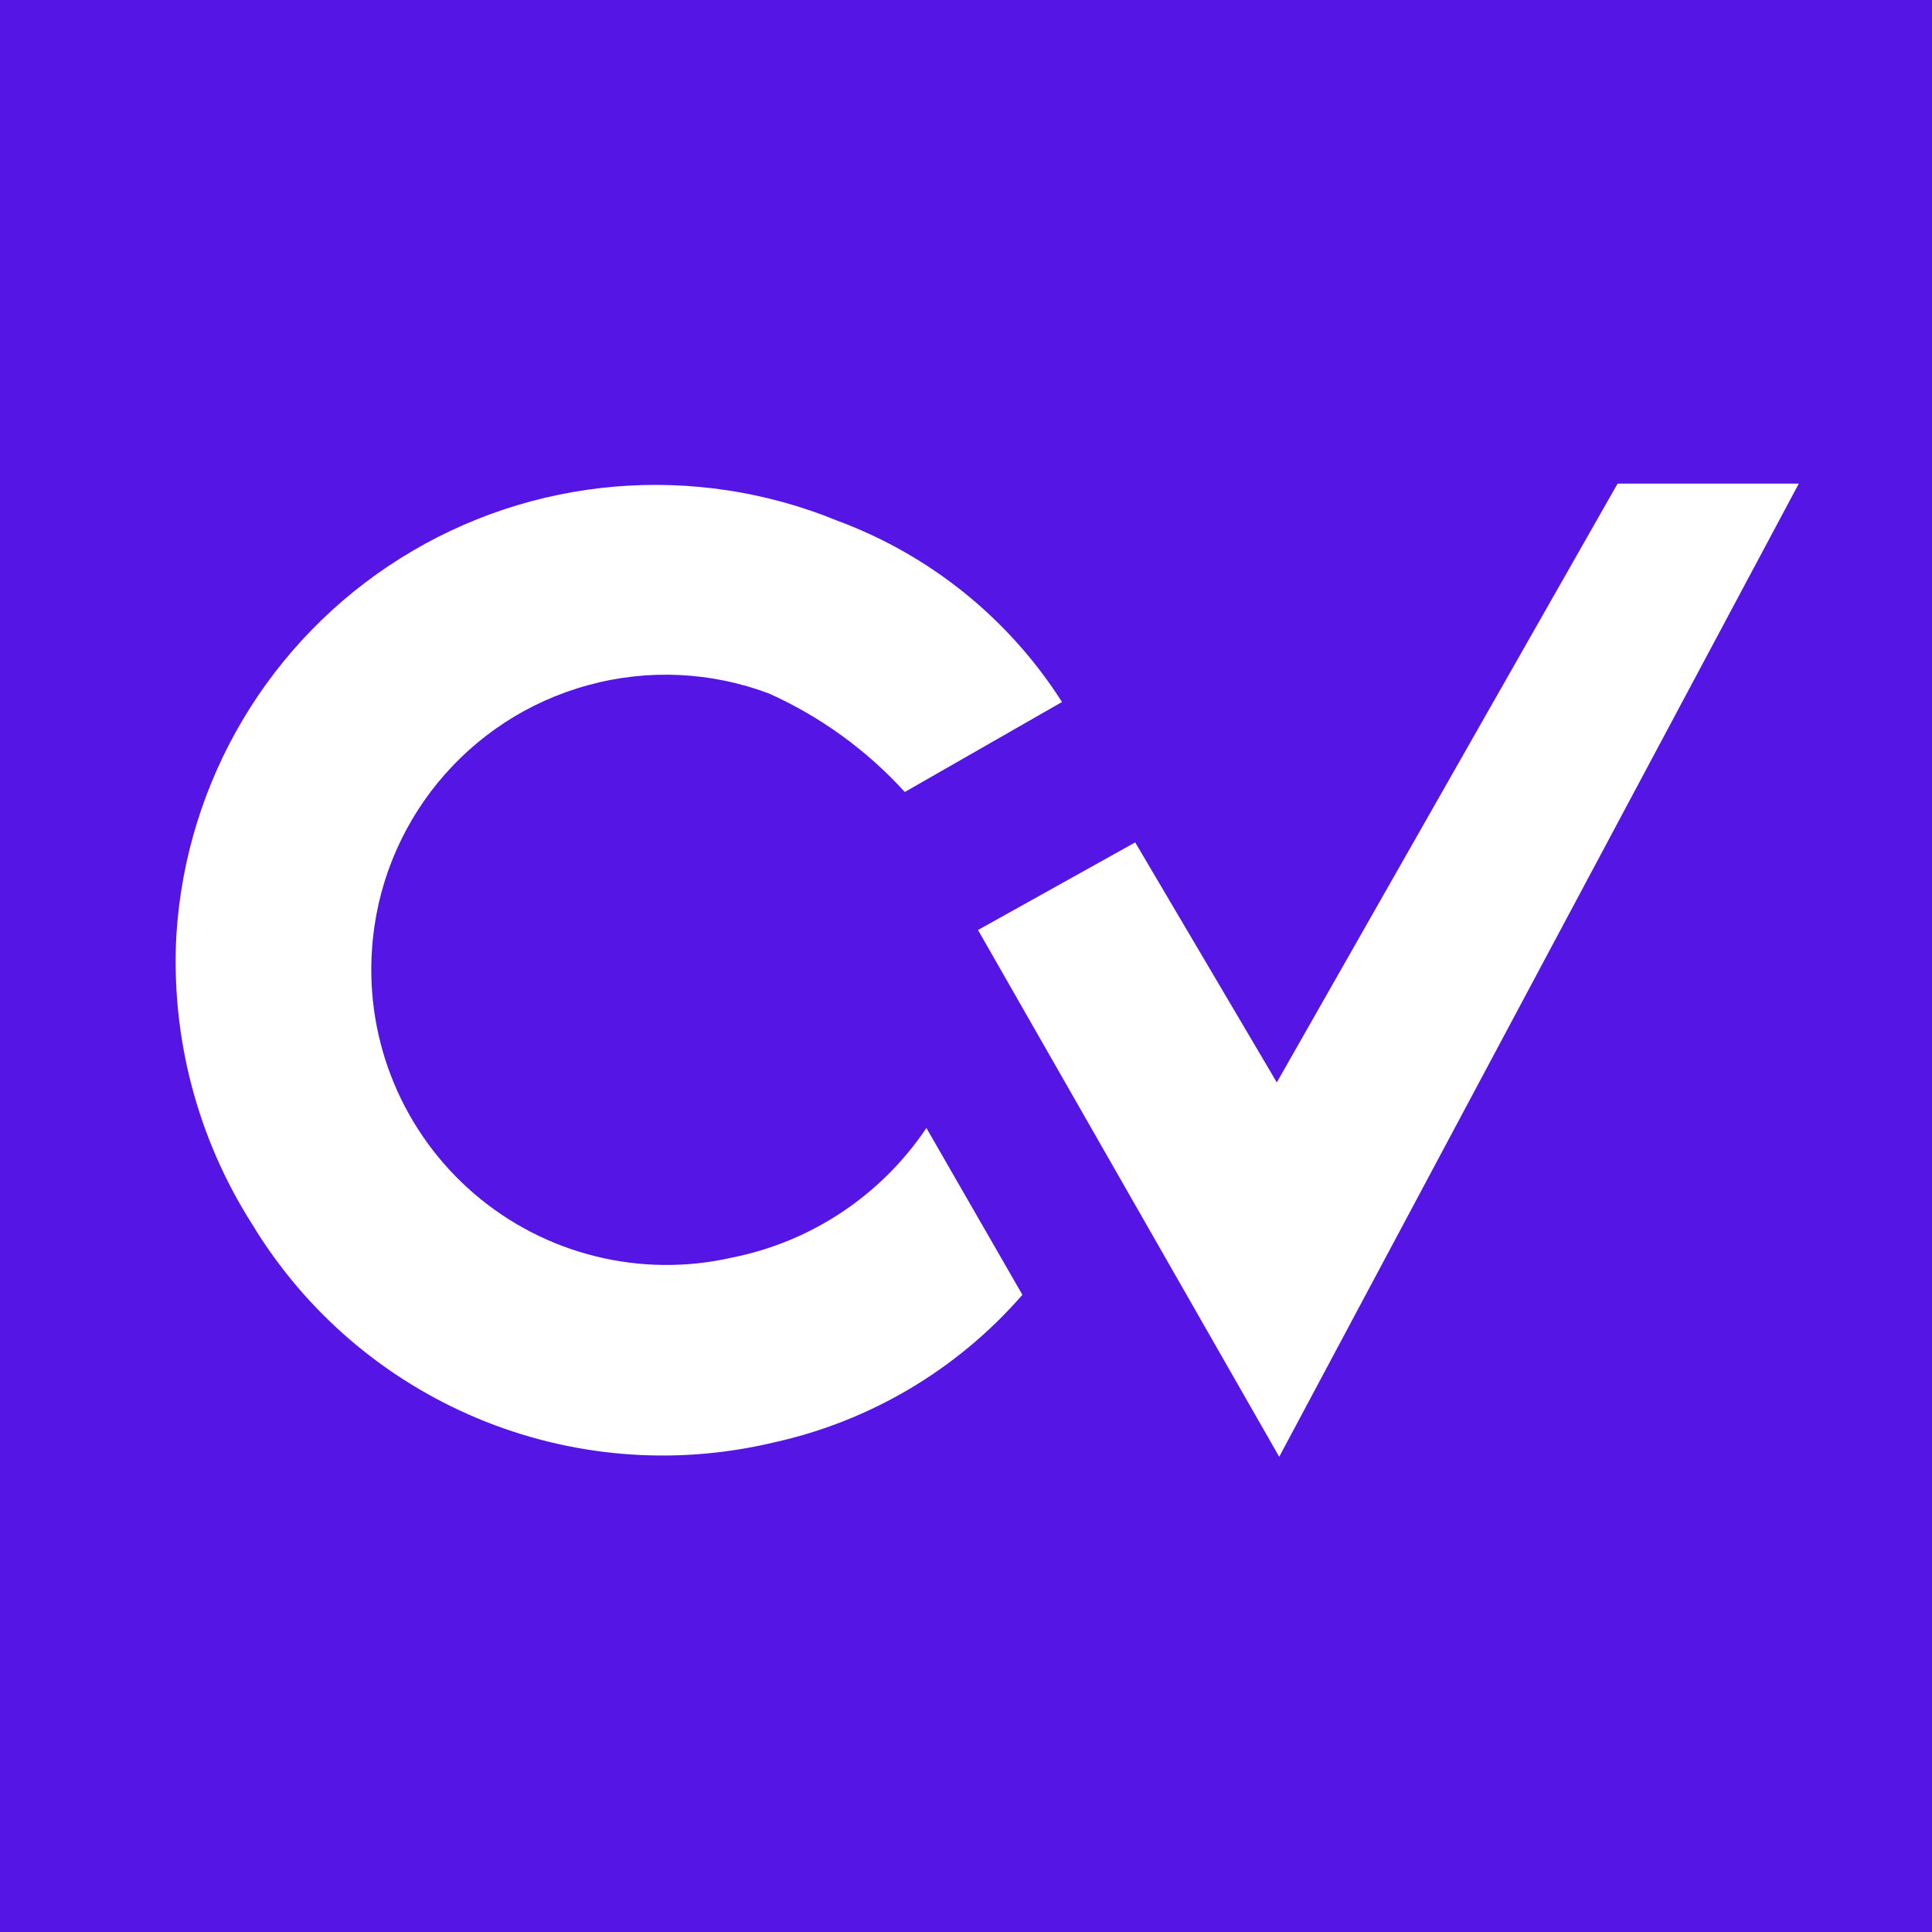
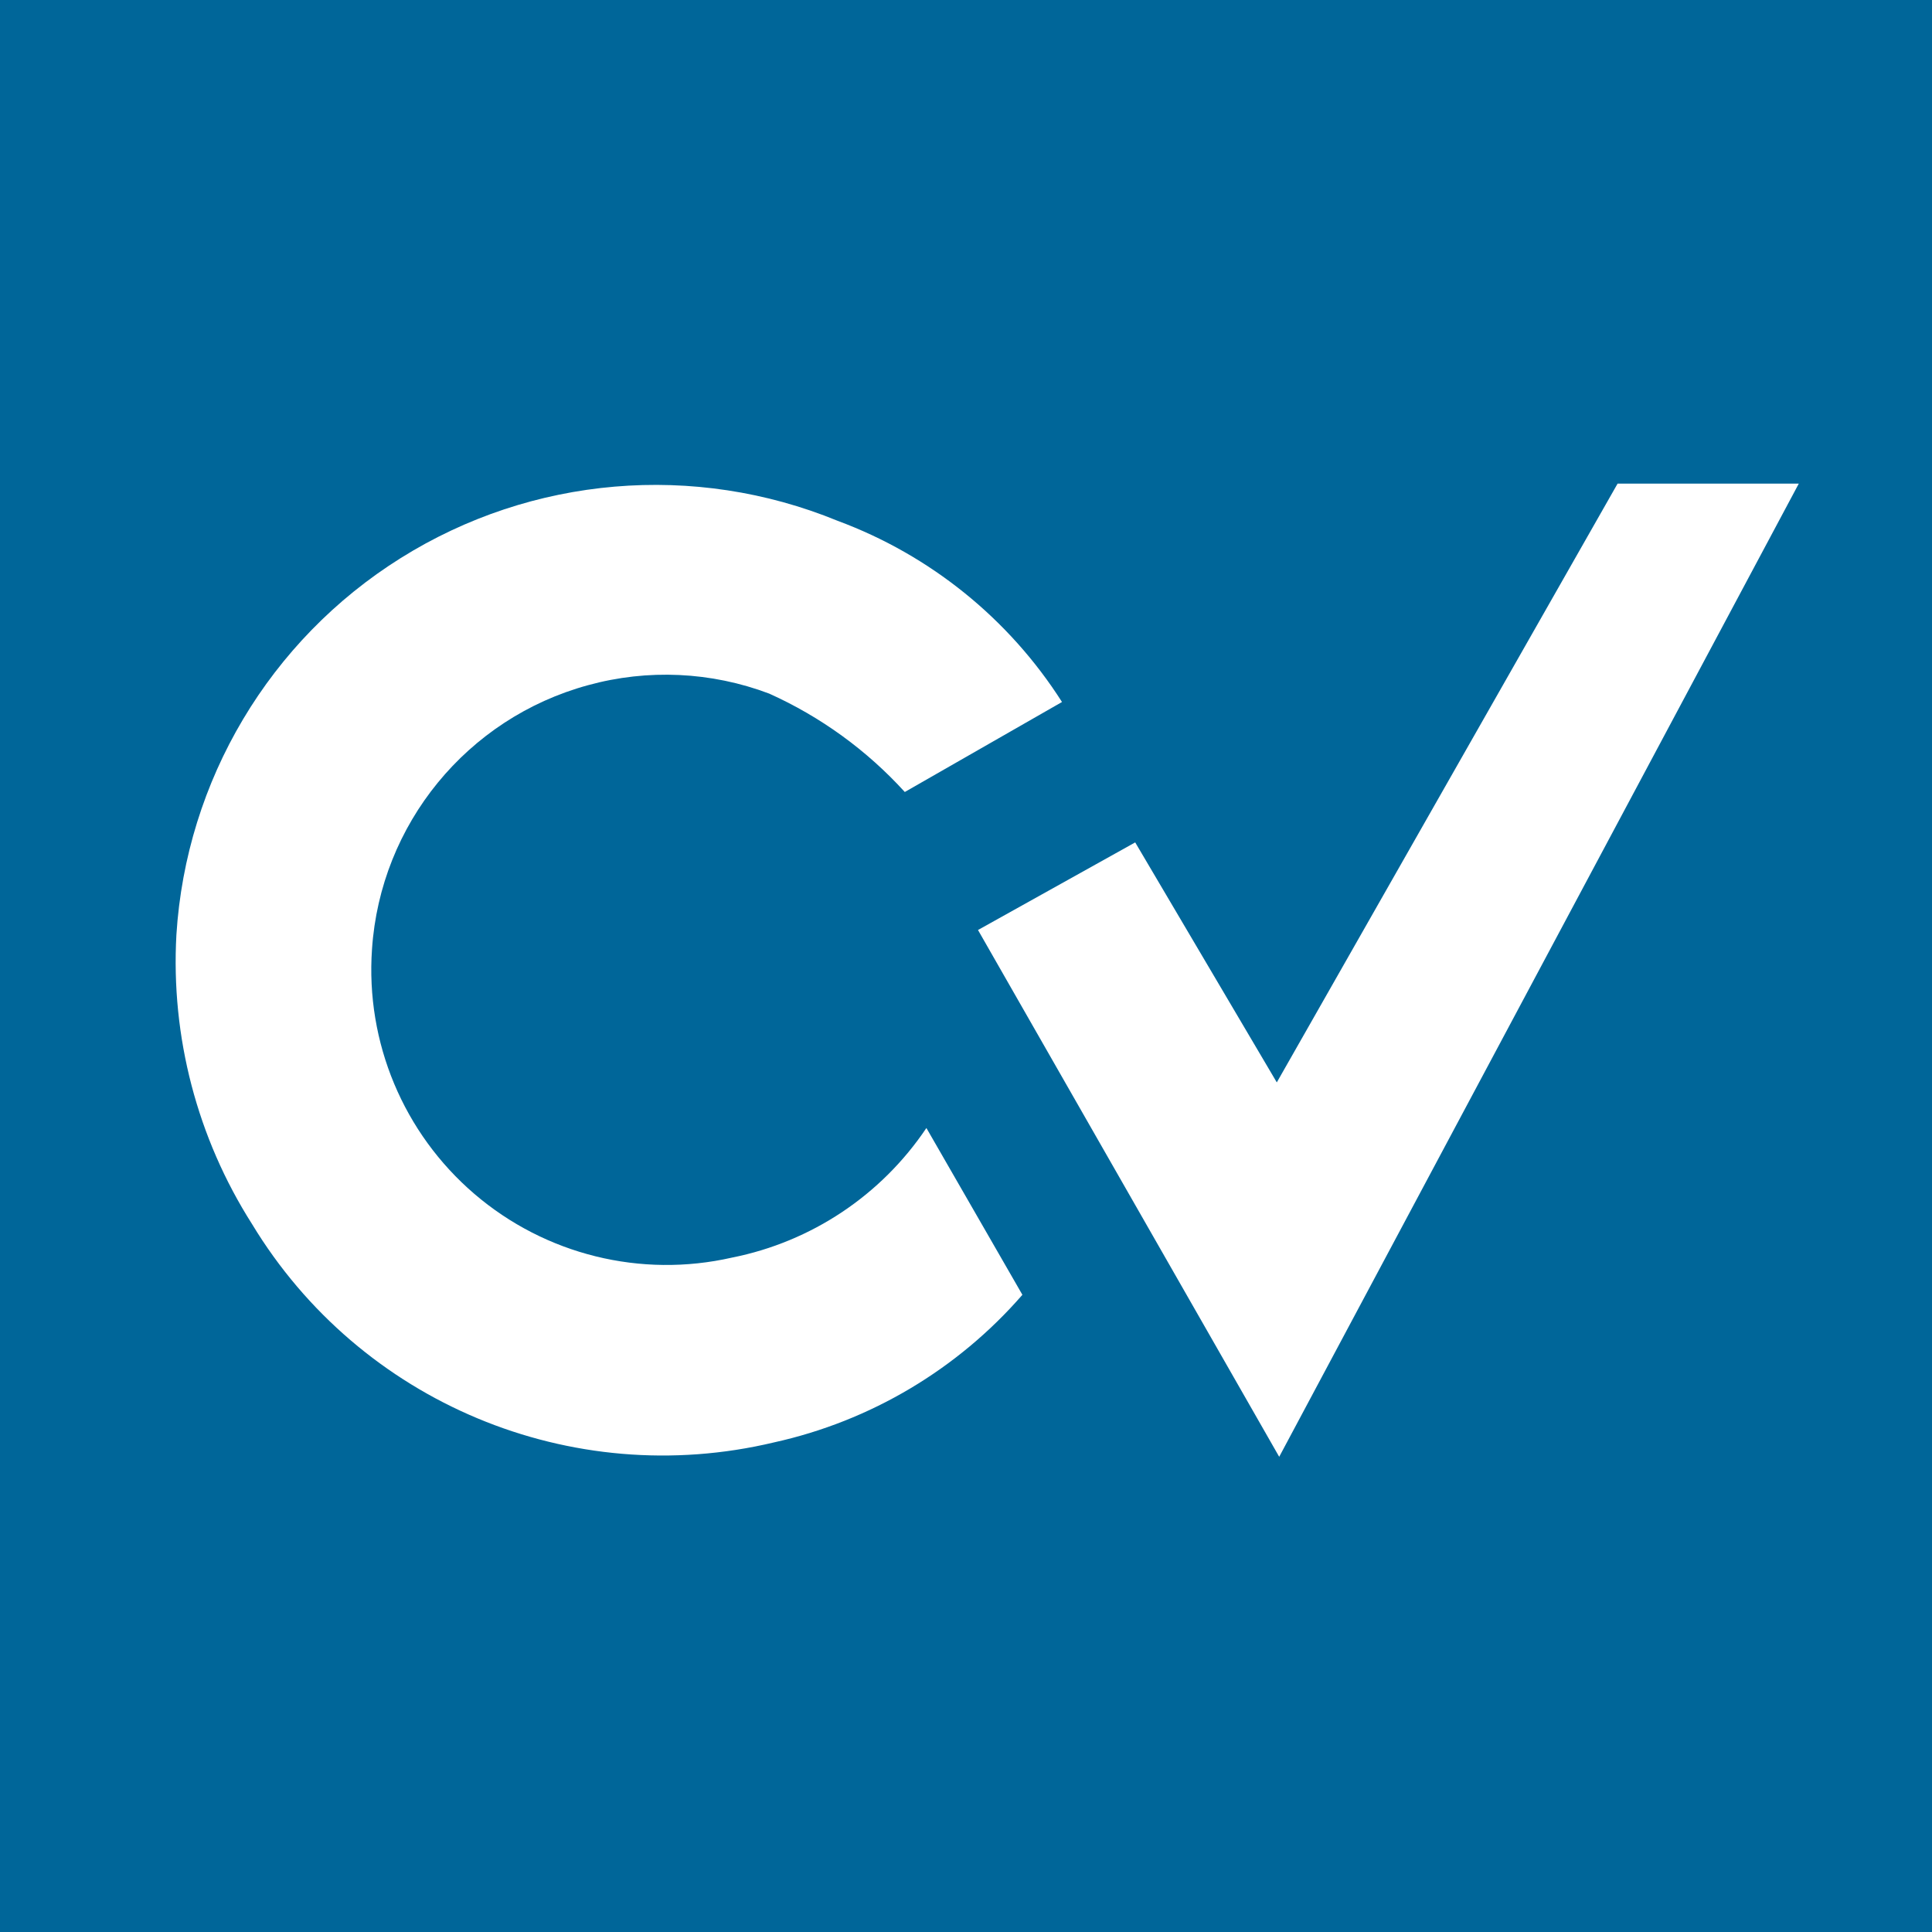
<svg xmlns="http://www.w3.org/2000/svg" id="Layer_1" data-name="Layer 1" width="16.1" height="16.1" viewBox="0 0 16.1 16.1">
  <defs>
-     <style>.cls-1{fill:none;}.cls-2{fill:#5415e5;}.cls-3{clip-path:url(#clip-path);}.cls-4{fill:#fff;}</style>
+     <style>.cls-1{fill:none;}.cls-2{fill:#006699;}.cls-3{clip-path:url(#clip-path);}.cls-4{fill:#fff;}</style>
    <clipPath id="clip-path" transform="translate(0.1 0.14)">
      <rect class="cls-1" x="-0.18" y="2.38" width="15.14" height="11.21" />
    </clipPath>
  </defs>
  <rect class="cls-2" width="16.1" height="16.1" />
  <g class="cls-3">
    <path class="cls-4" d="M10.54,8.88l-1.18-2-1.31.73L10.56,12l4.33-8.11H13.38Z" transform="translate(0.1 0.14)" />
    <path class="cls-4" d="M8.75,5.71A3.77,3.77,0,0,0,6.88,4.2,4,4,0,0,0,1.37,7.65,4.07,4.07,0,0,0,2,10.06a4,4,0,0,0,4.35,1.82,3.84,3.84,0,0,0,2.07-1.23l-.8-1.39A2.55,2.55,0,0,1,6,10.34,2.46,2.46,0,0,1,3,7.77,2.45,2.45,0,0,1,4.8,5.57a2.44,2.44,0,0,1,1.51.07,3.43,3.43,0,0,1,1.13.82Z" transform="translate(0.1 0.14)" />
  </g>
</svg>
